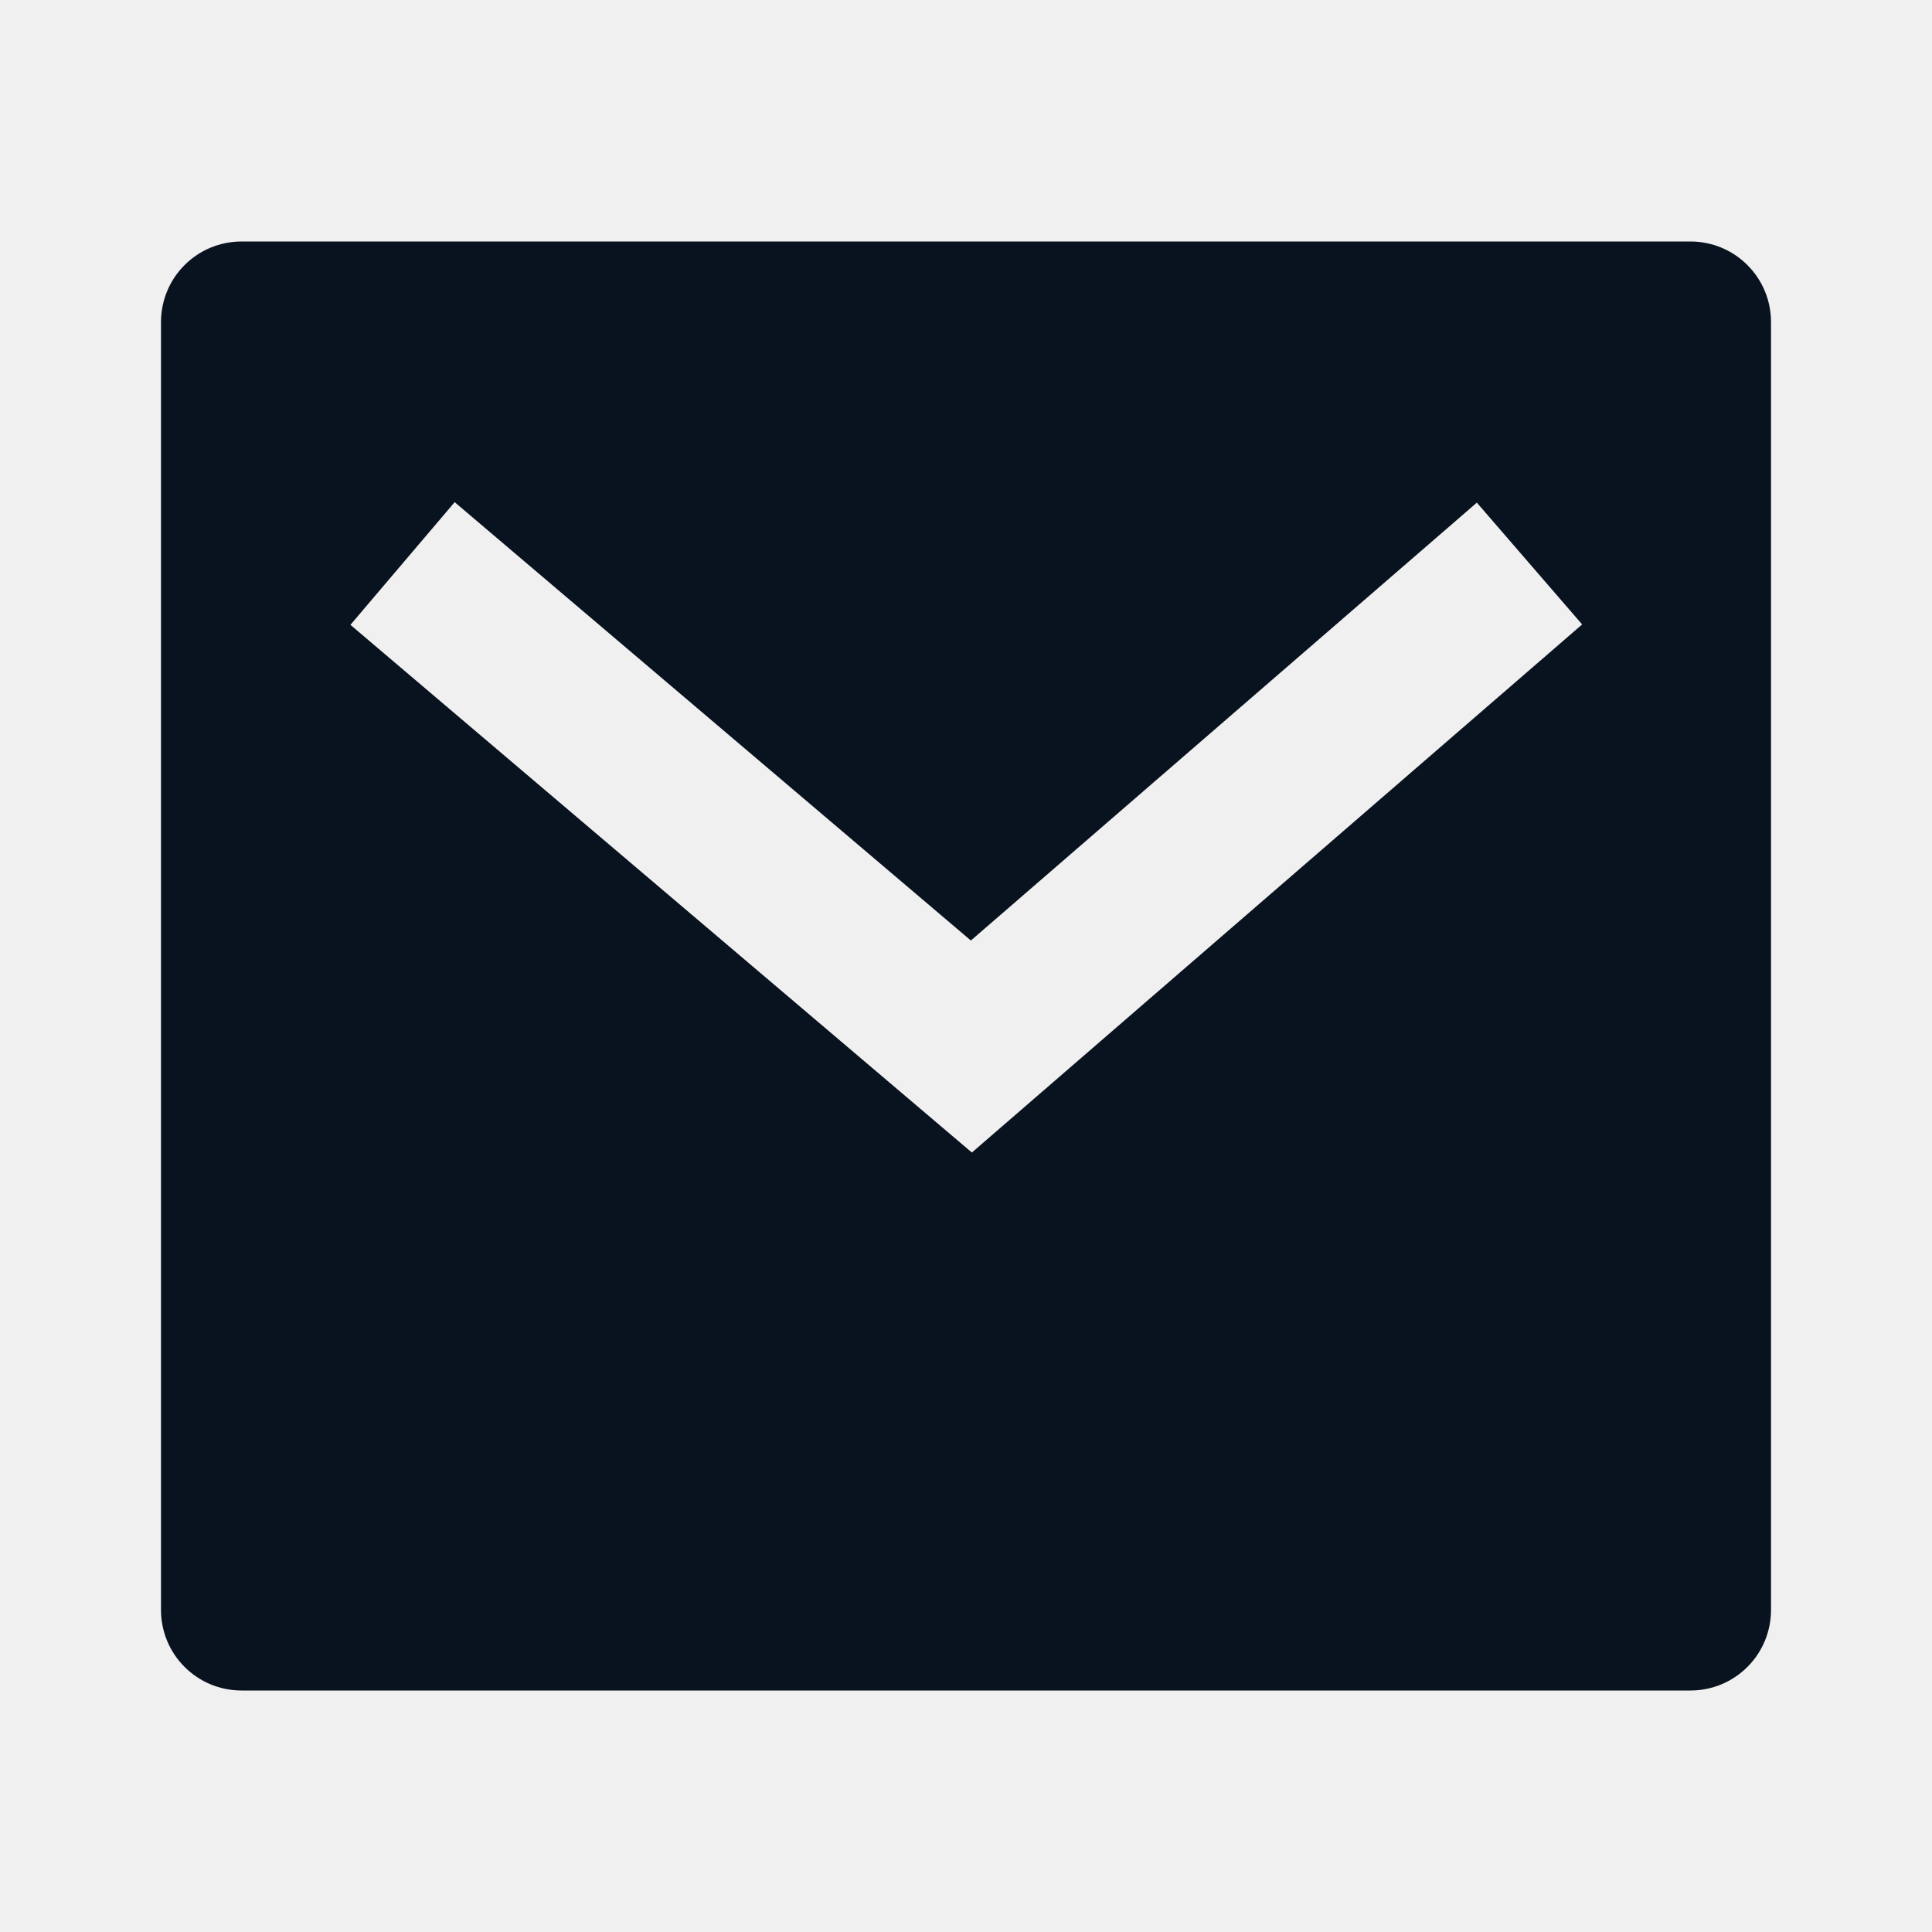
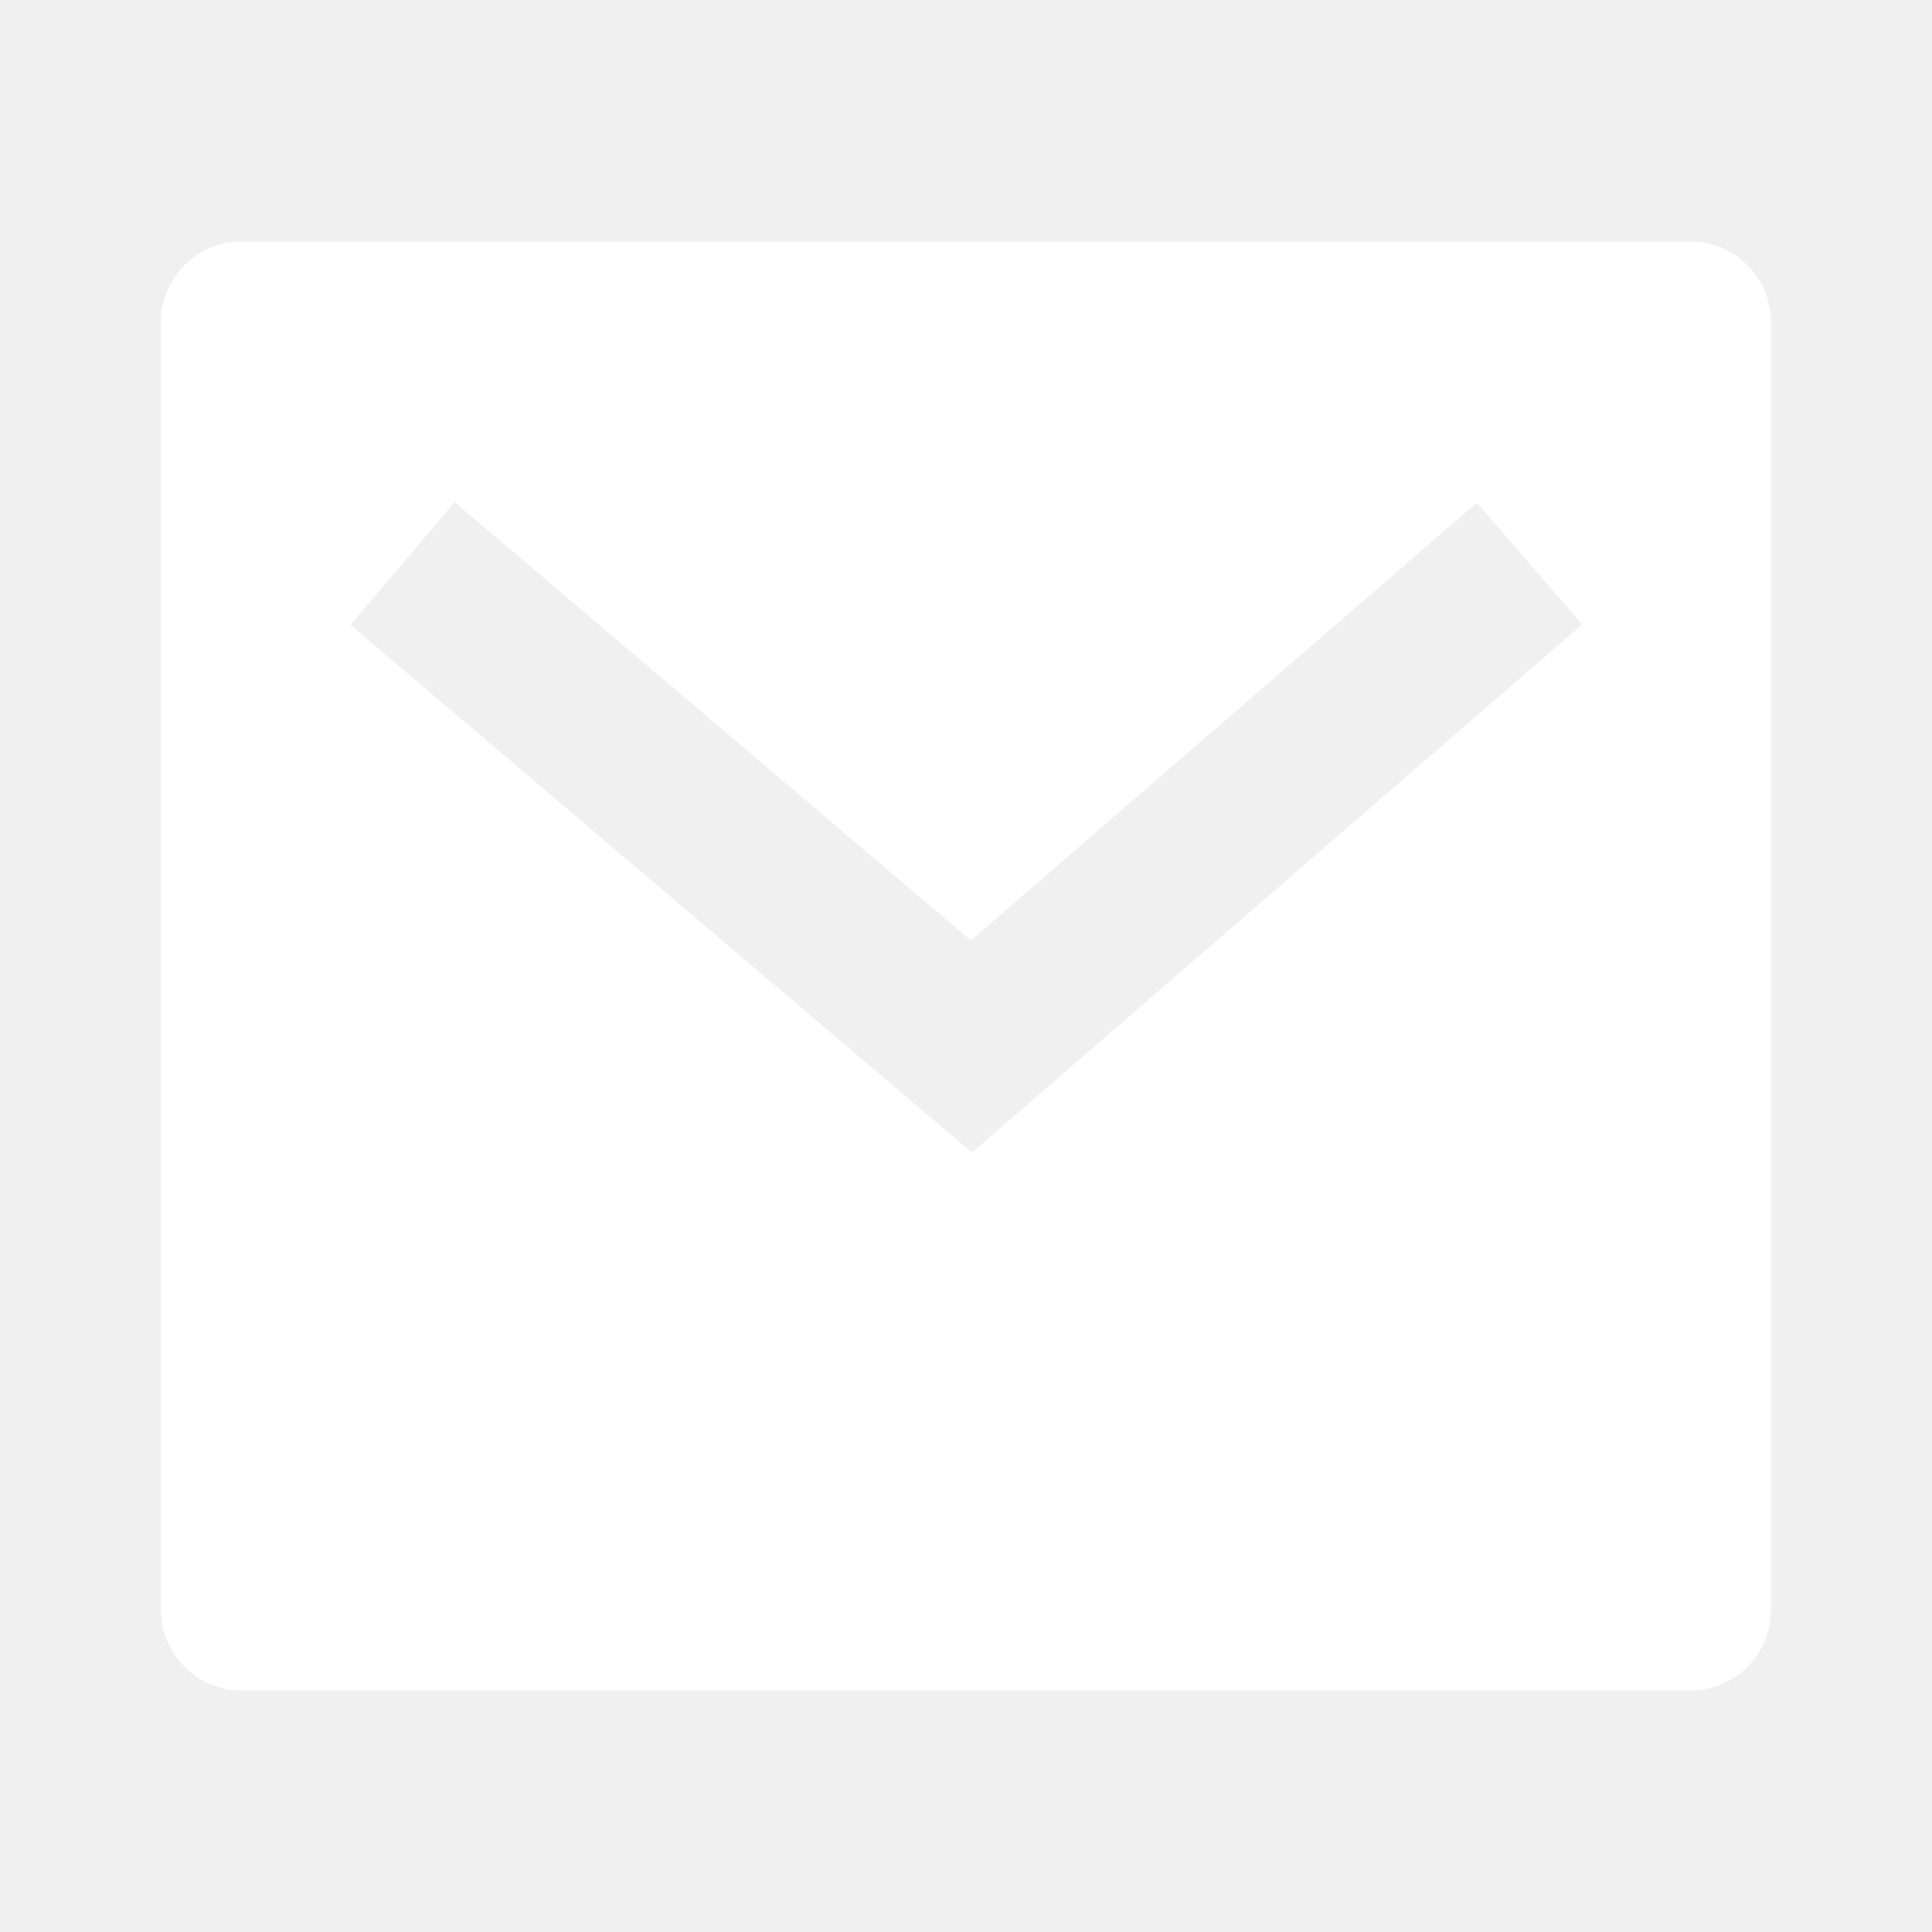
<svg xmlns="http://www.w3.org/2000/svg" width="24" height="24" viewBox="0 0 24 24" fill="none">
  <g clip-path="url(#clip0_7_7)">
-     <path d="M3 3H21C21.265 3 21.52 3.105 21.707 3.293C21.895 3.48 22 3.735 22 4V20C22 20.265 21.895 20.52 21.707 20.707C21.52 20.895 21.265 21 21 21H3C2.735 21 2.48 20.895 2.293 20.707C2.105 20.52 2 20.265 2 20V4C2 3.735 2.105 3.48 2.293 3.293C2.48 3.105 2.735 3 3 3ZM12.06 11.683L5.648 6.238L4.353 7.762L12.073 14.317L19.654 7.757L18.346 6.244L12.061 11.683H12.06Z" fill="#09121F" />
+     <path d="M3 3H21C21.265 3 21.52 3.105 21.707 3.293C21.895 3.48 22 3.735 22 4V20C22 20.265 21.895 20.52 21.707 20.707C21.52 20.895 21.265 21 21 21H3C2.735 21 2.48 20.895 2.293 20.707C2.105 20.52 2 20.265 2 20V4C2 3.735 2.105 3.48 2.293 3.293C2.48 3.105 2.735 3 3 3ZM12.06 11.683L5.648 6.238L4.353 7.762L12.073 14.317L19.654 7.757L18.346 6.244L12.061 11.683H12.06Z" fill="#ffffffff" />
  </g>
  <defs>
    <clipPath id="clip0_7_7">
      <rect width="24" height="24" fill="white" />
    </clipPath>
  </defs>
</svg>
